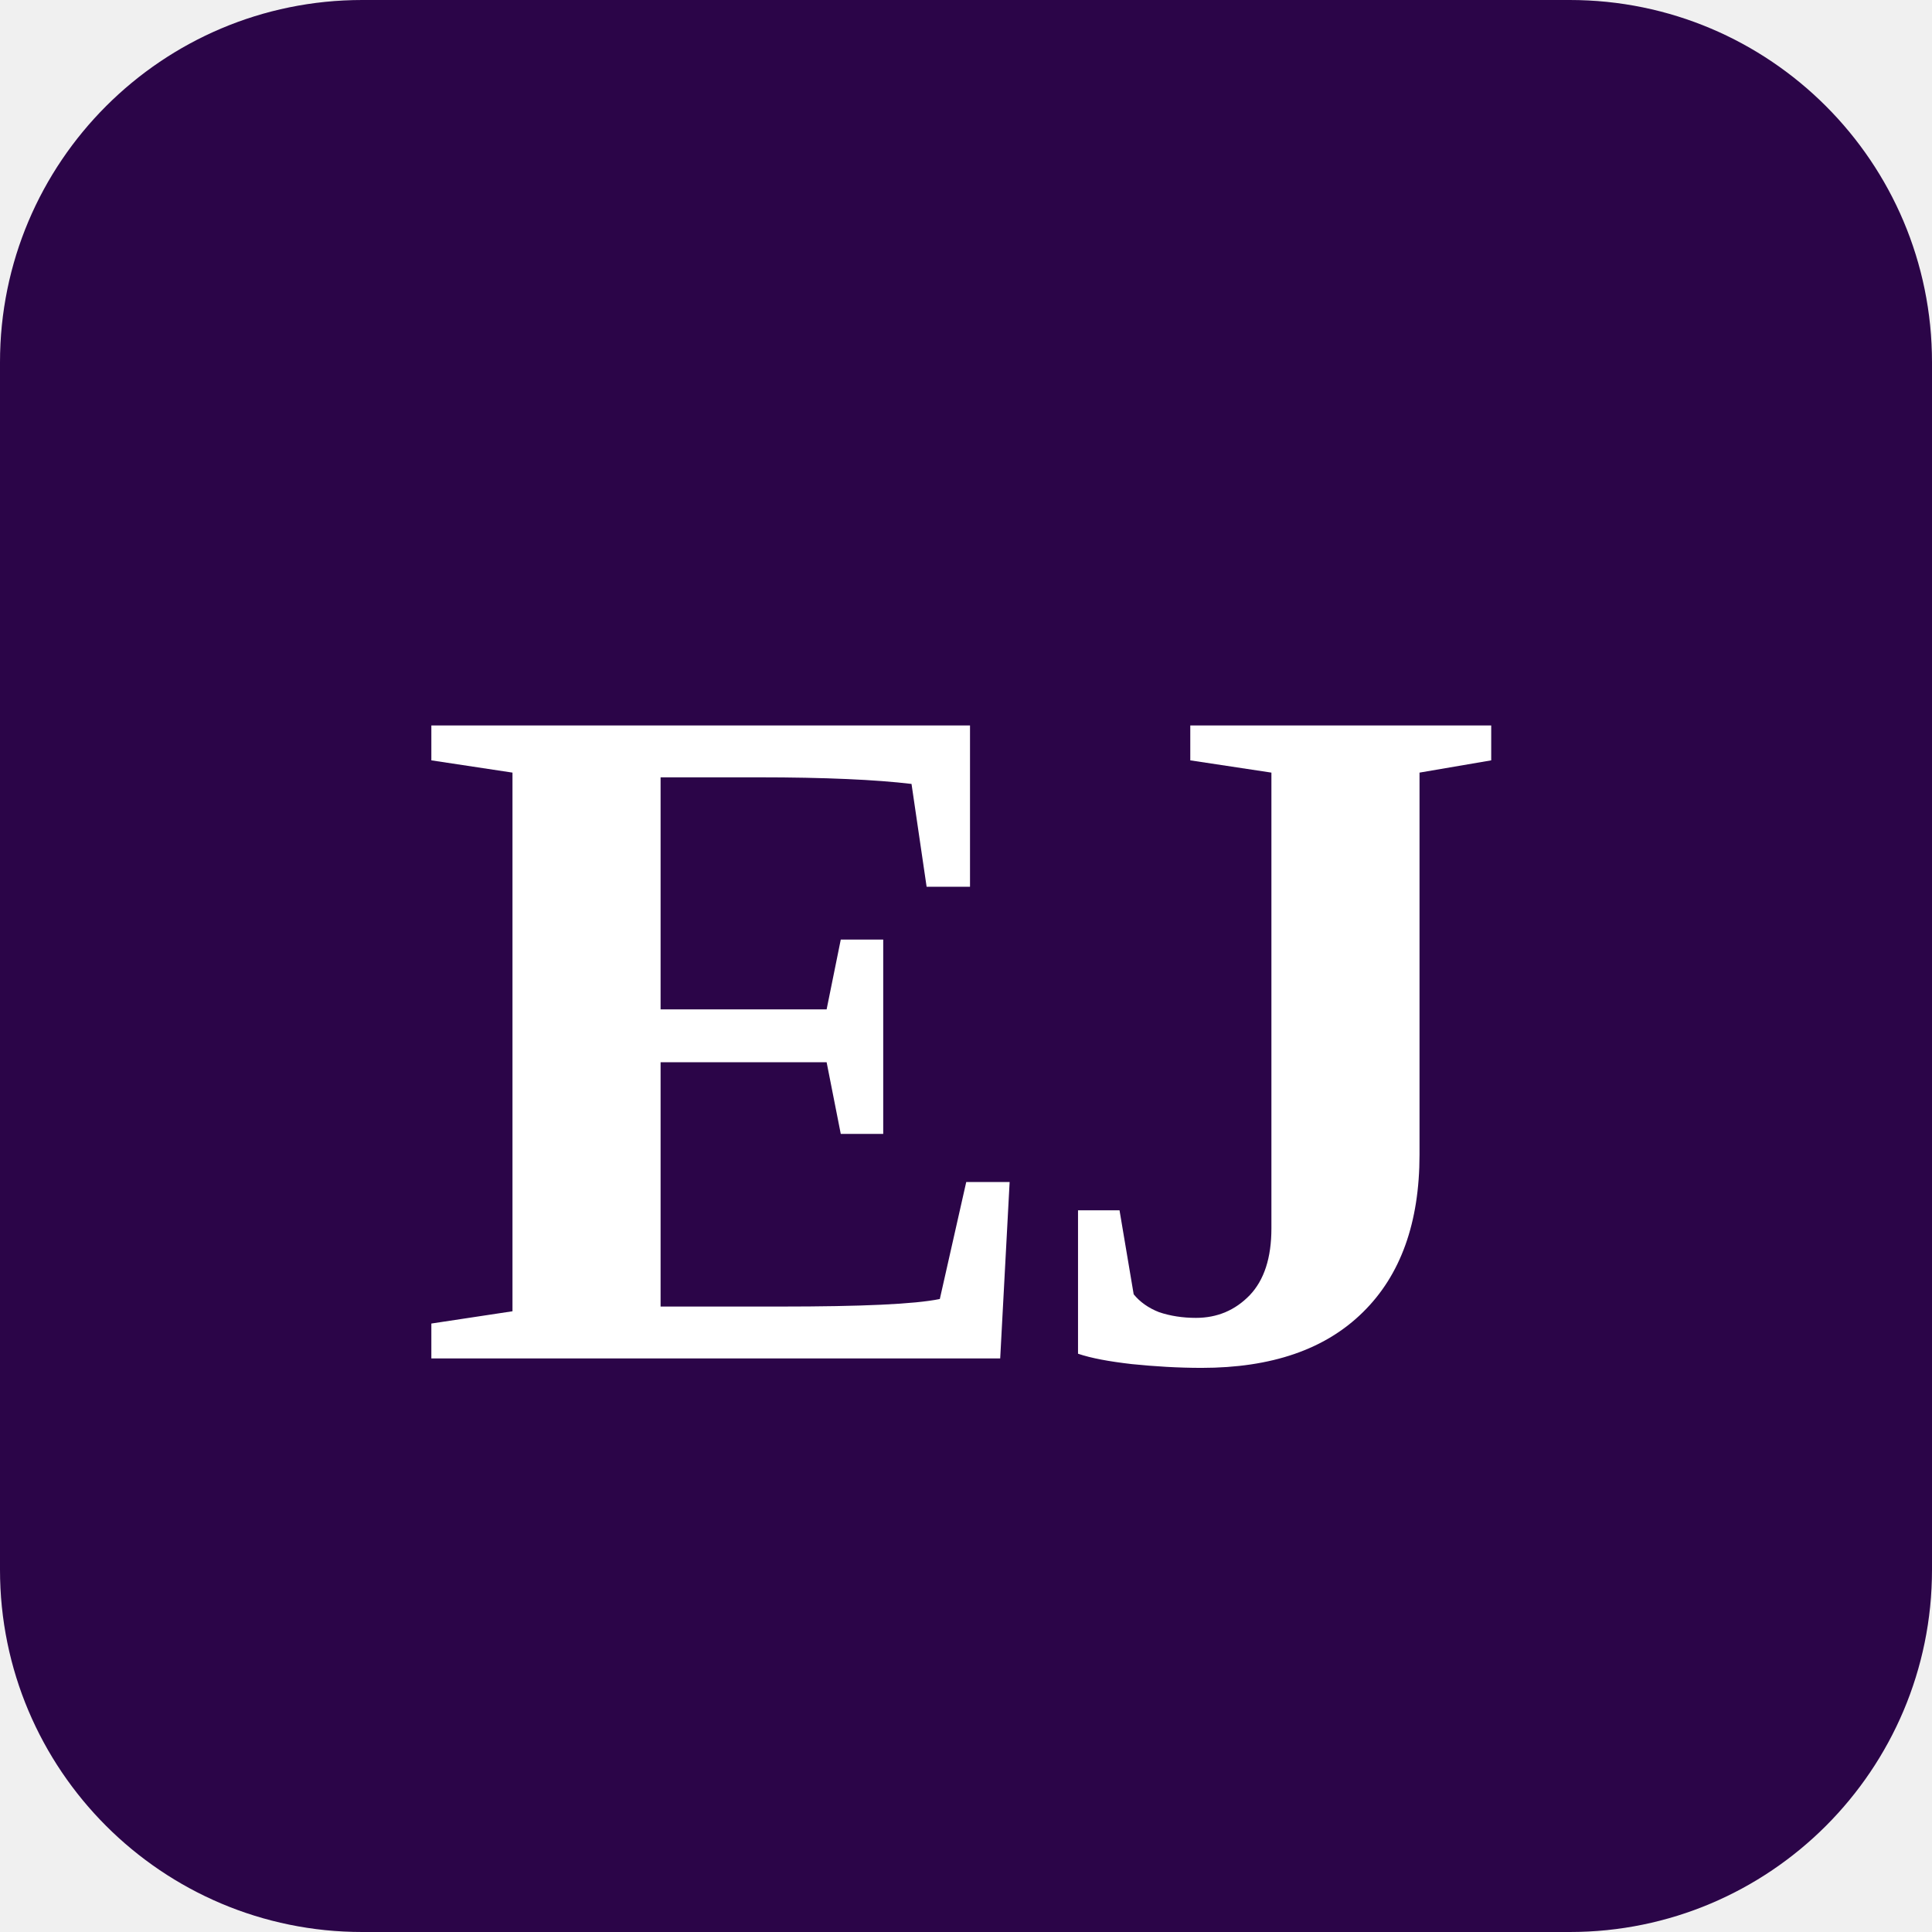
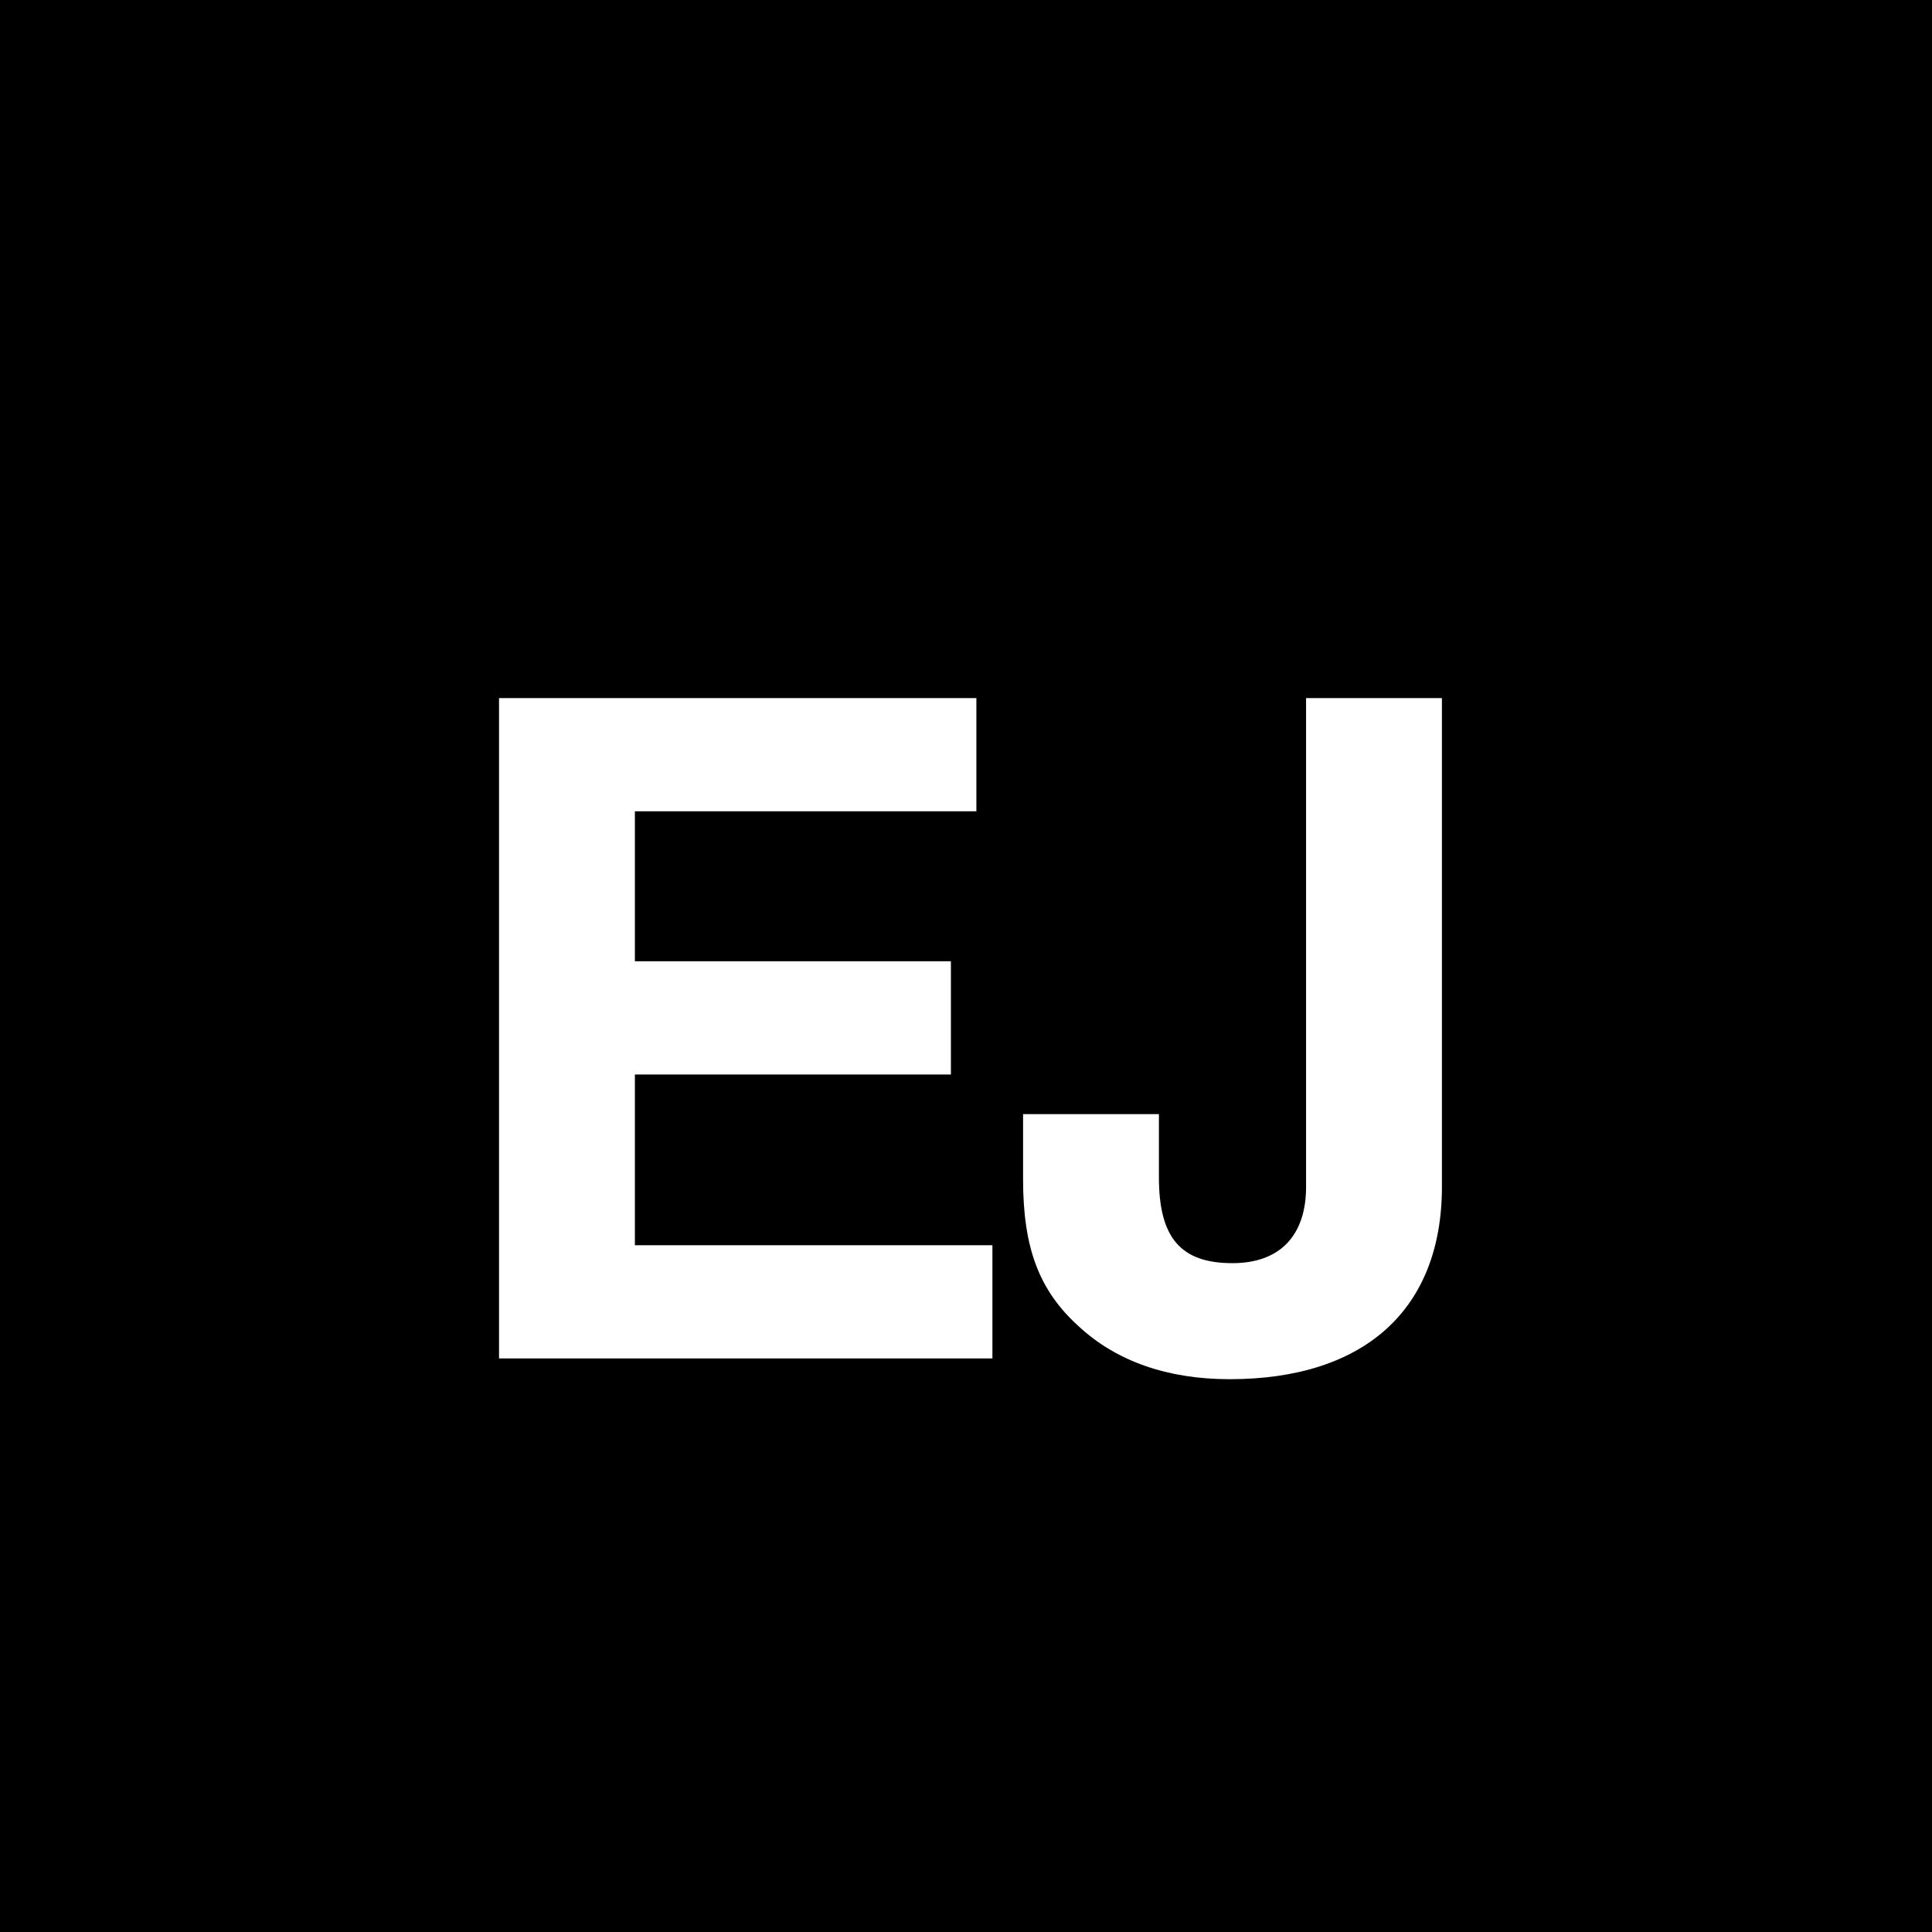
<svg xmlns="http://www.w3.org/2000/svg" viewBox="0 0 32 32" width="32" height="32" role="img" aria-label="Elías Jurado">
-   <rect width="32" height="32" rx="6" ry="6" fill="#2b0548" />
-   <text x="16" y="22.5" text-anchor="middle" font-family="Georgia, 'Playfair Display', 'Times New Roman', serif" font-size="16" font-weight="700" letter-spacing="-0.4" fill="#ffffff">EJ</text>
+   <rect width="32" height="32" fill="#000000" />
+   <text x="16" y="22.5" text-anchor="middle" font-family="'Montserrat', 'Helvetica Neue', Helvetica, Arial, sans-serif" font-size="15" font-weight="800" letter-spacing="-0.5" fill="#ffffff">EJ</text>
</svg>
